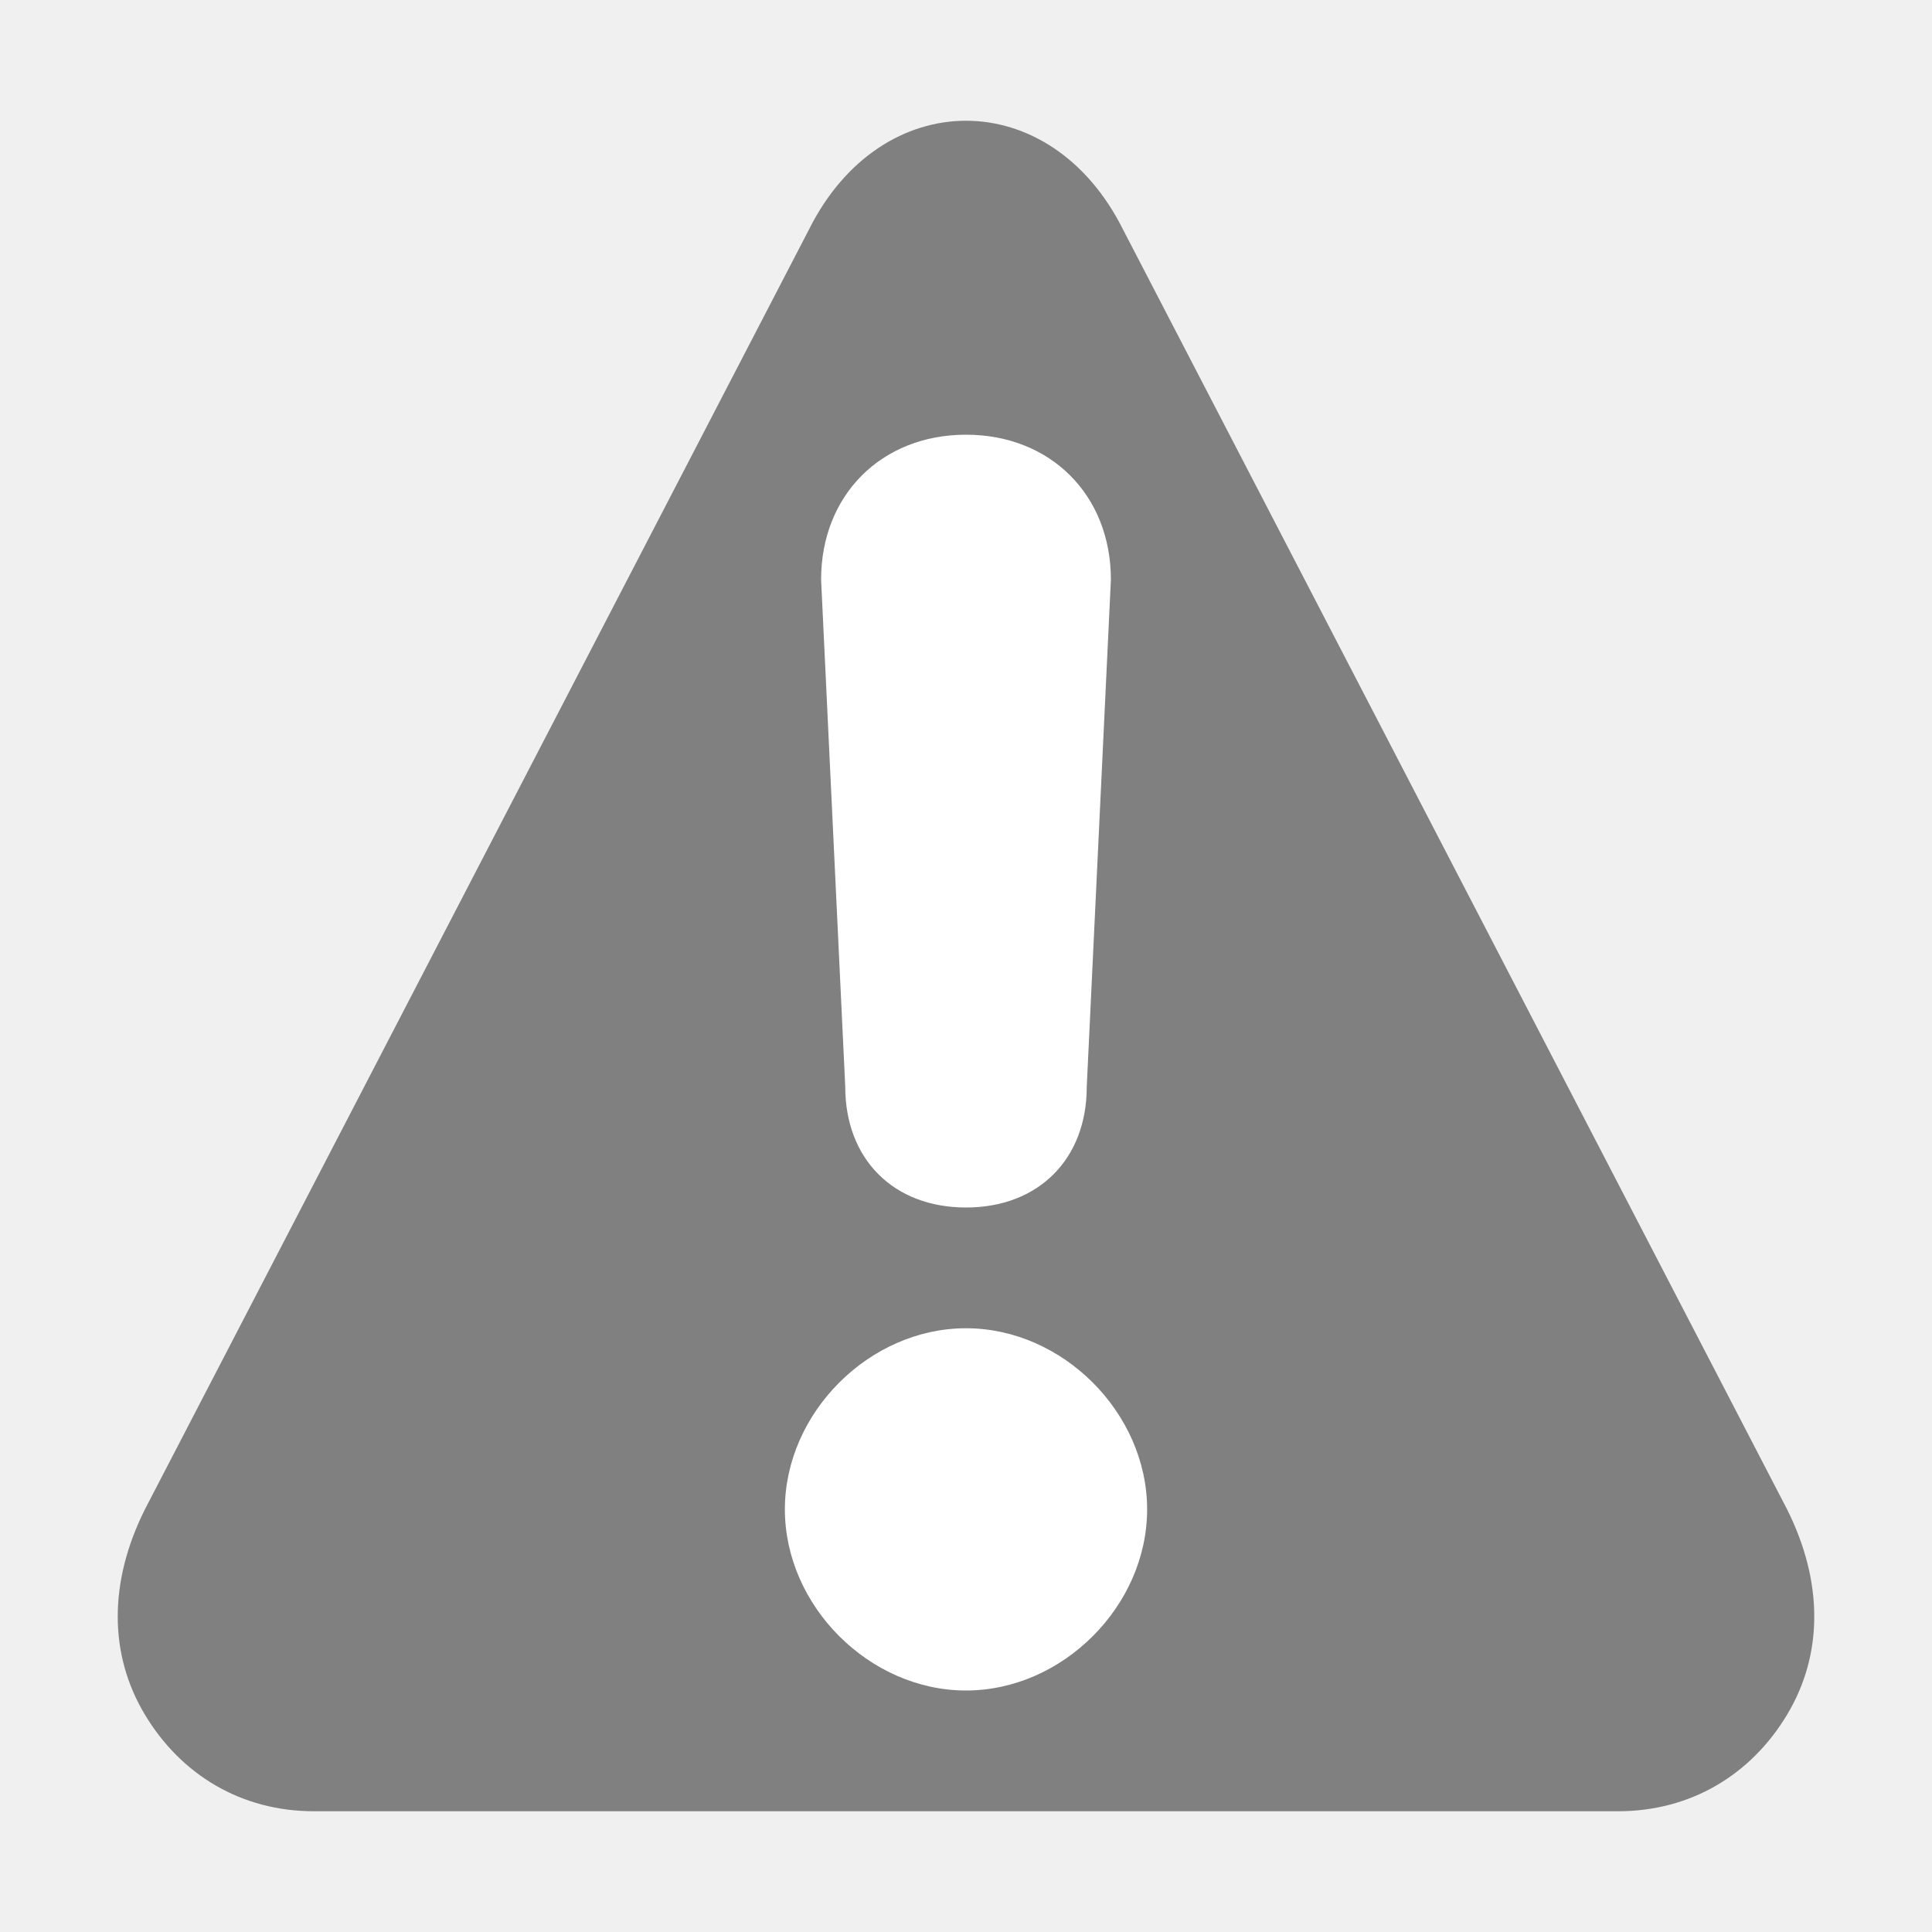
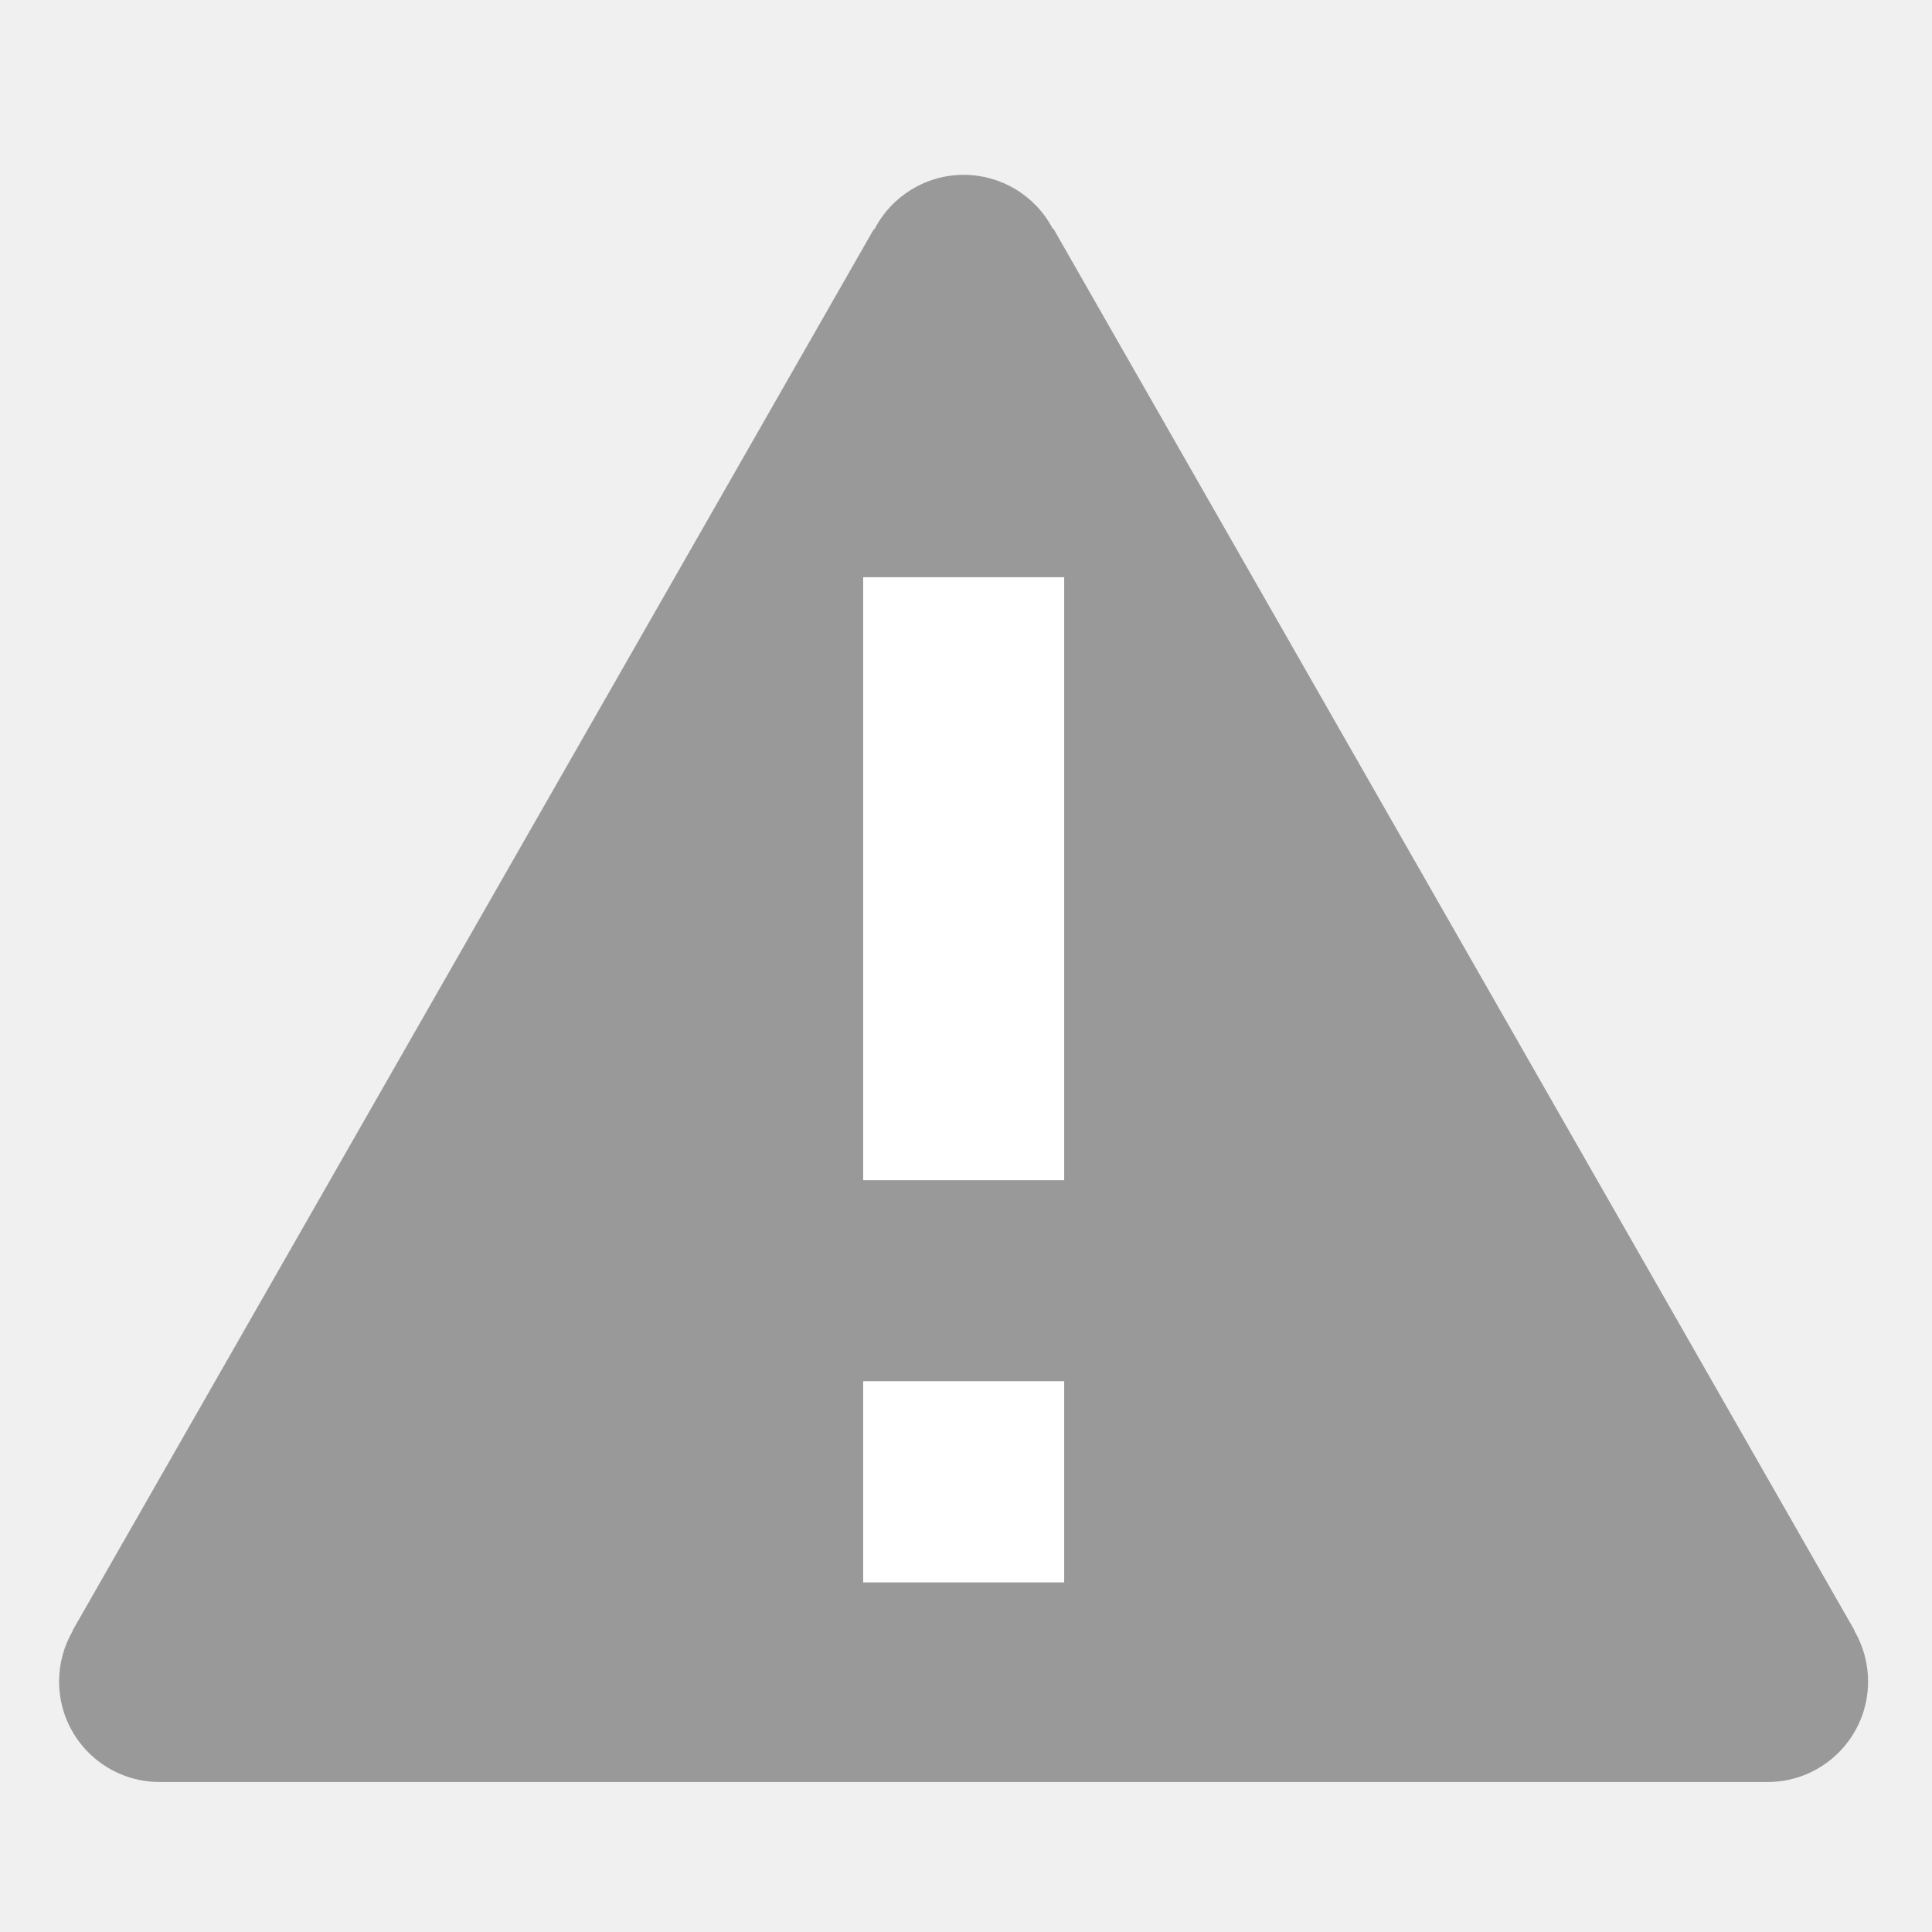
- <svg xmlns="http://www.w3.org/2000/svg" width="16" height="16" viewBox="0 0 16 16">
-   <path fill="#808080" d="M14.8,12.5L9.3,1.9C9,1.3,8.5,1,8,1C7.5,1,7,1.3,6.7,1.9L1.2,12.5c-0.3,0.6-0.3,1.2,0,1.7C1.5,14.7,2,15,2.6,15h10.8 c0.6,0,1.1-0.3,1.4-0.8C15.1,13.7,15.1,13.1,14.8,12.5z" />
-   <path fill="#fff" d="M8,11c-0.8,0-1.5,0.7-1.5,1.5C6.5,13.3,7.2,14,8,14 c0.8,0,1.5-0.7,1.5-1.5C9.5,11.7,8.8,11,8,11z M8,10L8,10C8.6,10,9,9.6,9,9l0.2-4.2c0-0.7-0.5-1.2-1.2-1.2S6.8,4.1,6.8,4.8L7,9 C7,9.6,7.4,10,8,10z" />
+ <svg xmlns="http://www.w3.org/2000/svg" viewBox="0 0 22 22" id="svg2" version="1.1" width="22" height="22">
+   <defs id="defs3051">
+     <style type="text/css" id="current-color-scheme">
+       .ColorScheme-Text {
+         color:#f2f2f2;
+       }
+       .ColorScheme-NeutralText {
+         color:#f67400;
+       }
+       </style>
+   </defs>
+   <g transform="translate(0,-1030.362)" id="g6">
+     <path style="color:#f67400;fill:#999999;fill-opacity:1;stroke:none" class="ColorScheme-NeutralText" d="m 10.973,1032.353 0.009,0 a 1.144,1.144 0 0 1 1.006,0.614 l 0.008,0 9.124,15.965 -0.004,0 a 1.144,1.144 0 0 1 0.156,0.577 1.144,1.144 0 0 1 -1.144,1.145 l -18.311,0 a 1.144,1.144 0 0 1 -1.144,-1.145 1.144,1.144 0 0 1 0.156,-0.577 l -0.004,0 9.124,-15.958 0.004,0 a 1.144,1.144 0 0 1 0.004,0 1.144,1.144 0 0 1 1.015,-0.621 l 0,0 z" id="path4250" />
+     <path style="opacity:1;fill:#ffffff;fill-opacity:1;stroke:none" d="m 9.829,1036.935 0,6.866 2.289,0 0,-6.866 -2.289,0 z m 0,9.155 0,2.291 2.289,0 0,-2.291 -2.289,0 z" id="rect4241" />
+   </g>
</svg>
